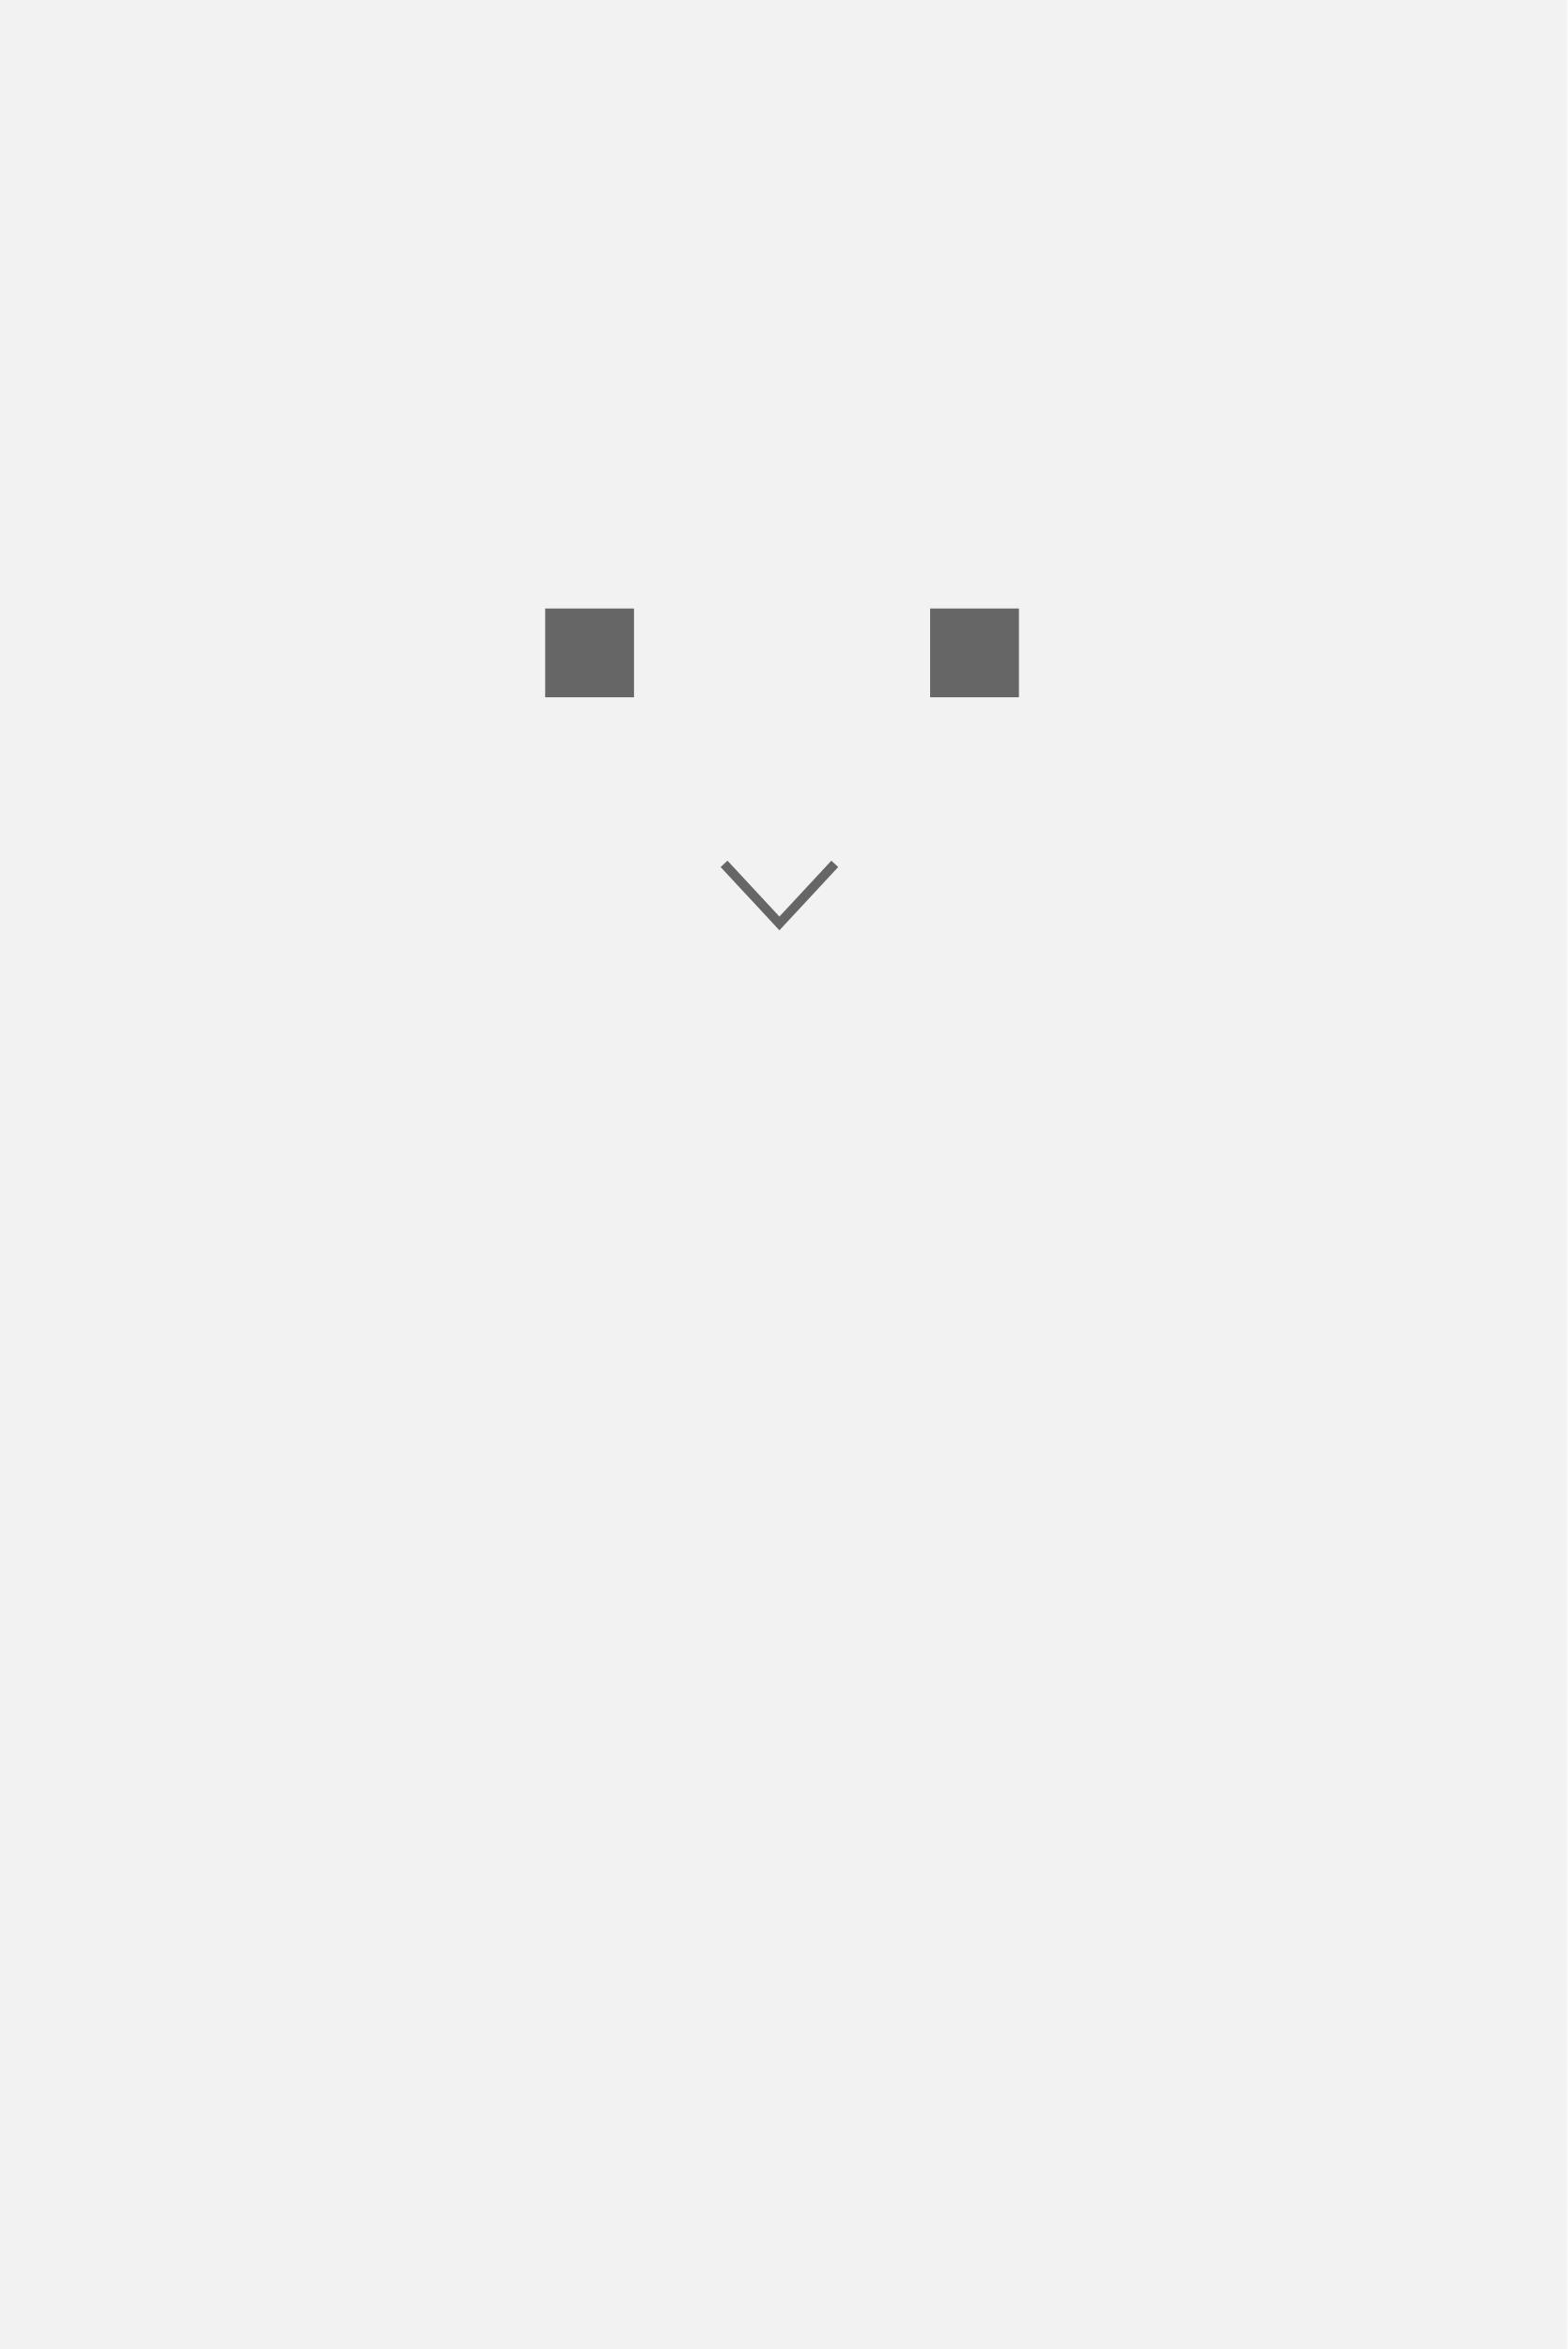
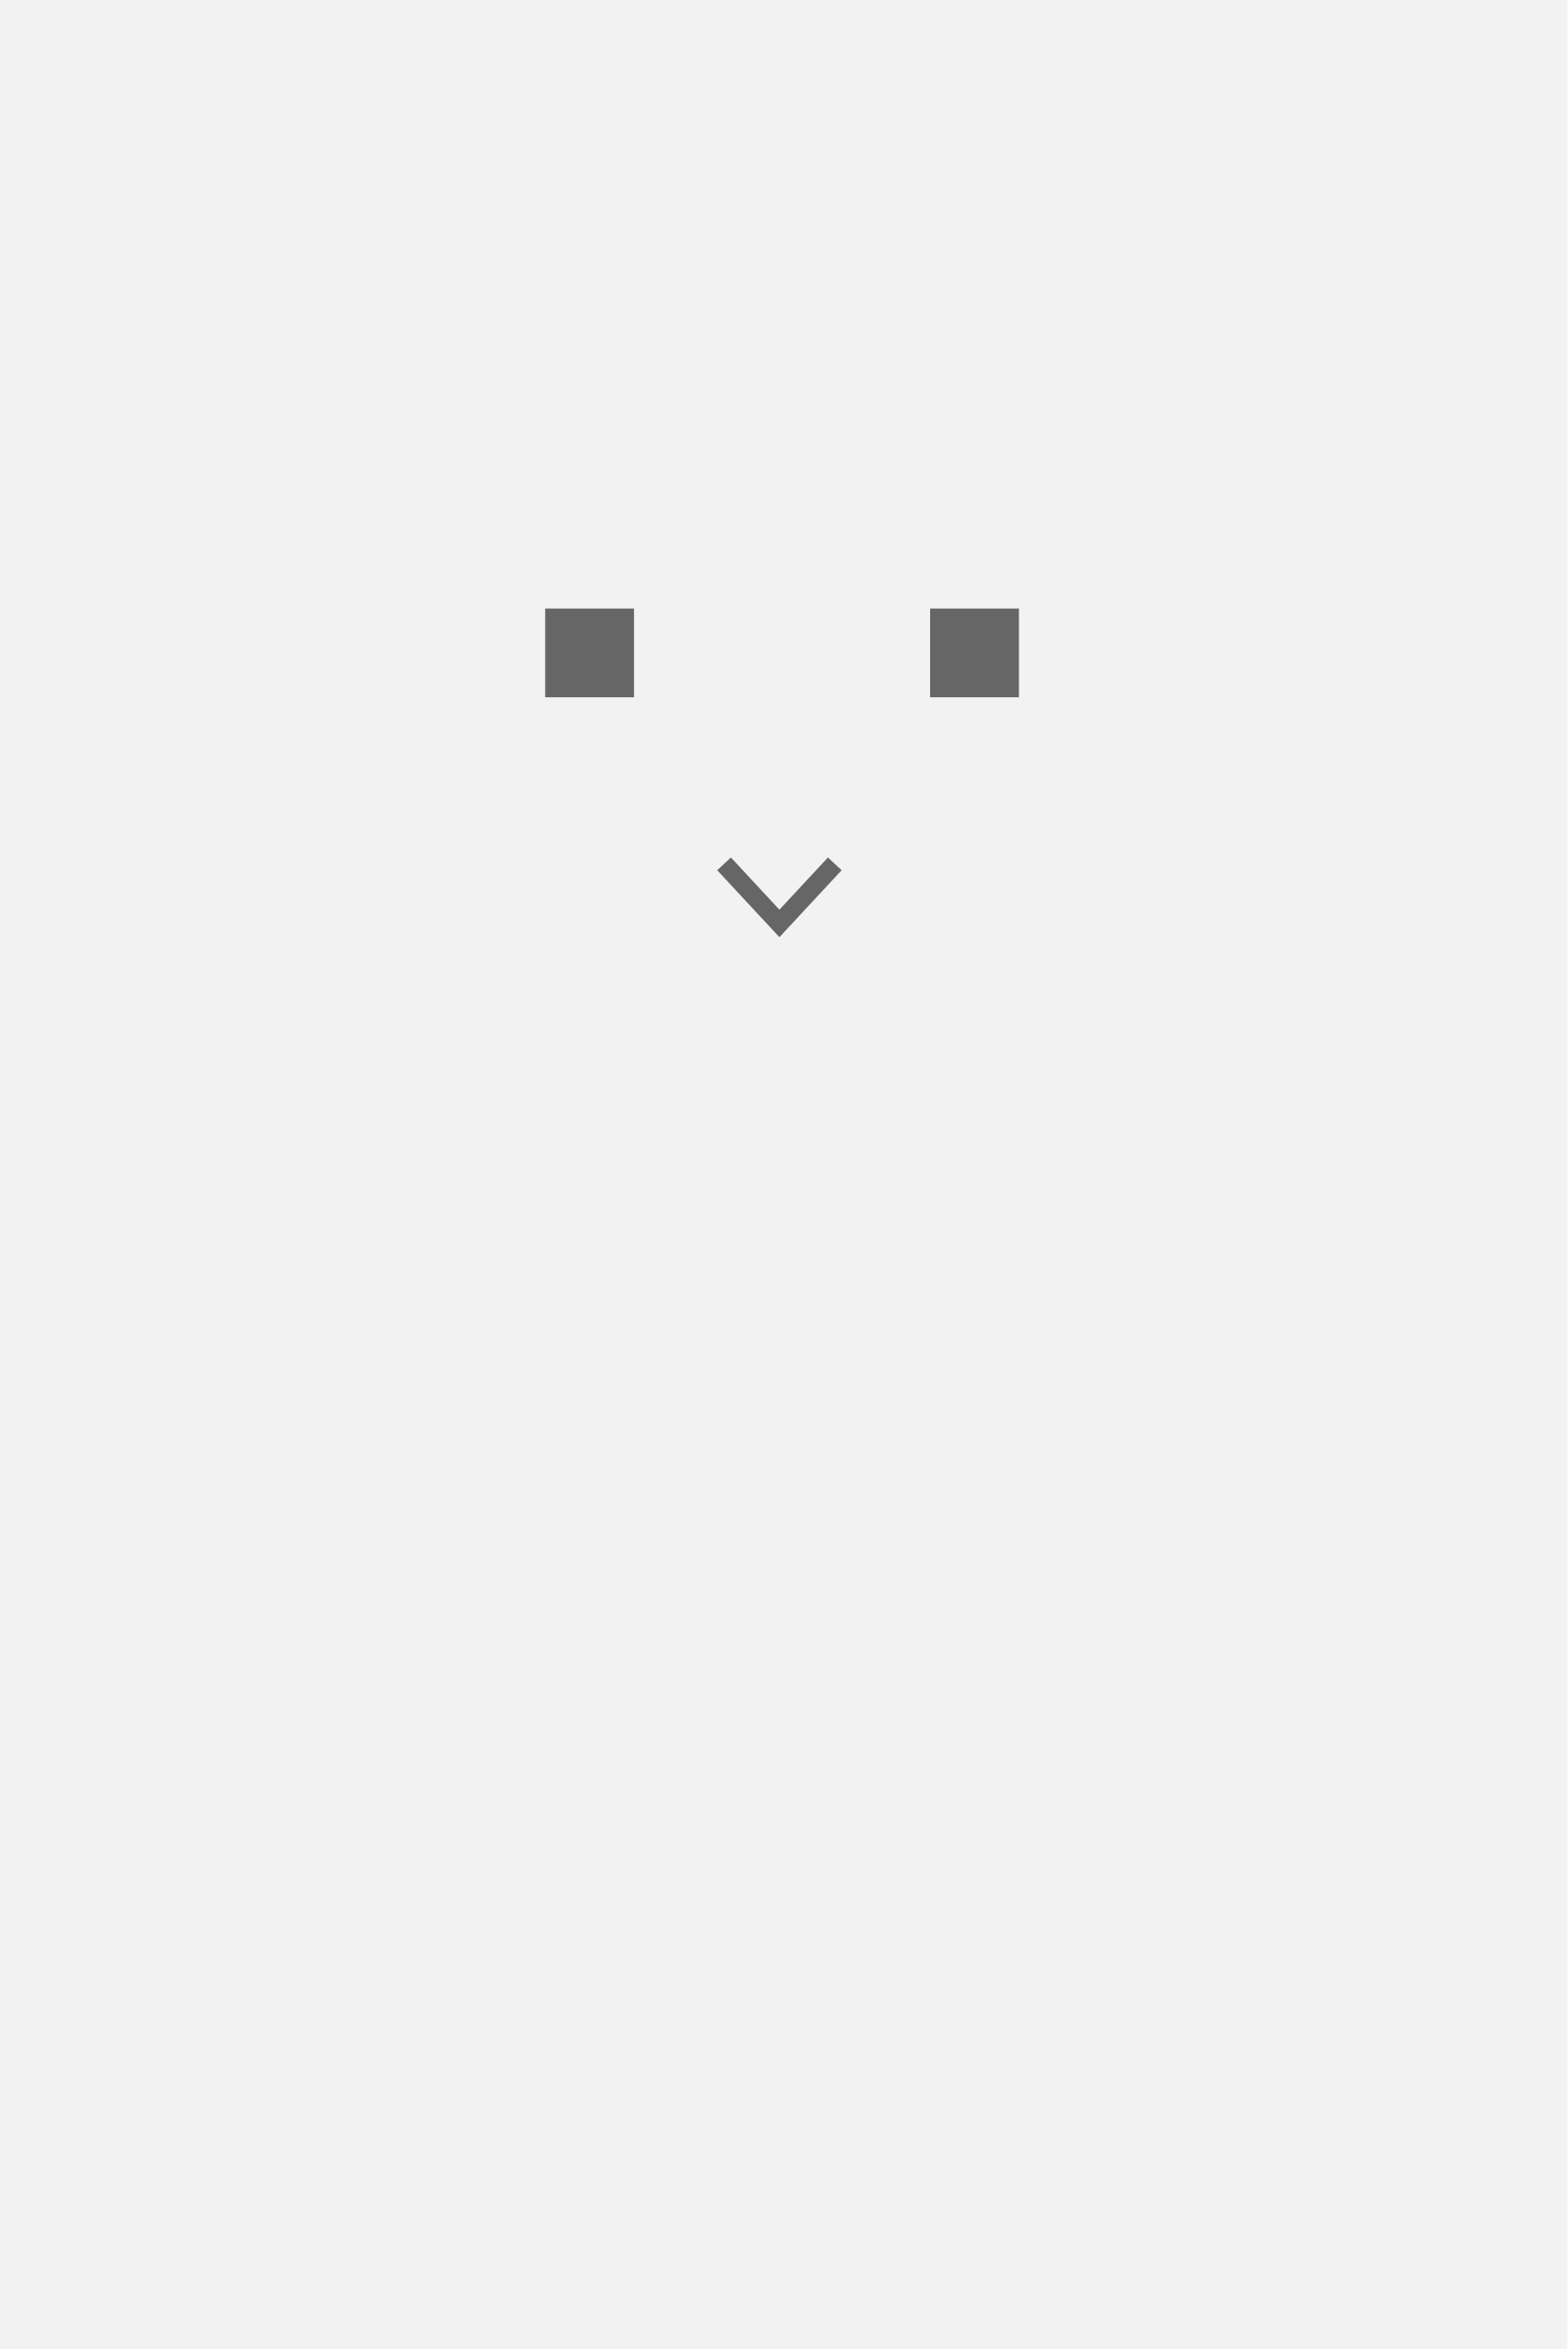
<svg xmlns="http://www.w3.org/2000/svg" width="335" height="502" viewBox="0 0 335 502" fill="none">
  <rect width="335" height="502" fill="#F2F2F2" />
  <rect x="117.023" y="130.547" width="17.987" height="17.968" fill="#666666" stroke="#666666" />
  <rect x="199.297" y="130.547" width="17.987" height="17.968" fill="#666666" stroke="#666666" />
-   <path d="M154.754 184.613L166.588 197.345L178.422 184.613" stroke="#666666" stroke-width="2" />
+   <path d="M154.754 184.613L166.588 197.345L178.422 184.613" stroke="#666666" stroke-width="4" />
</svg>
